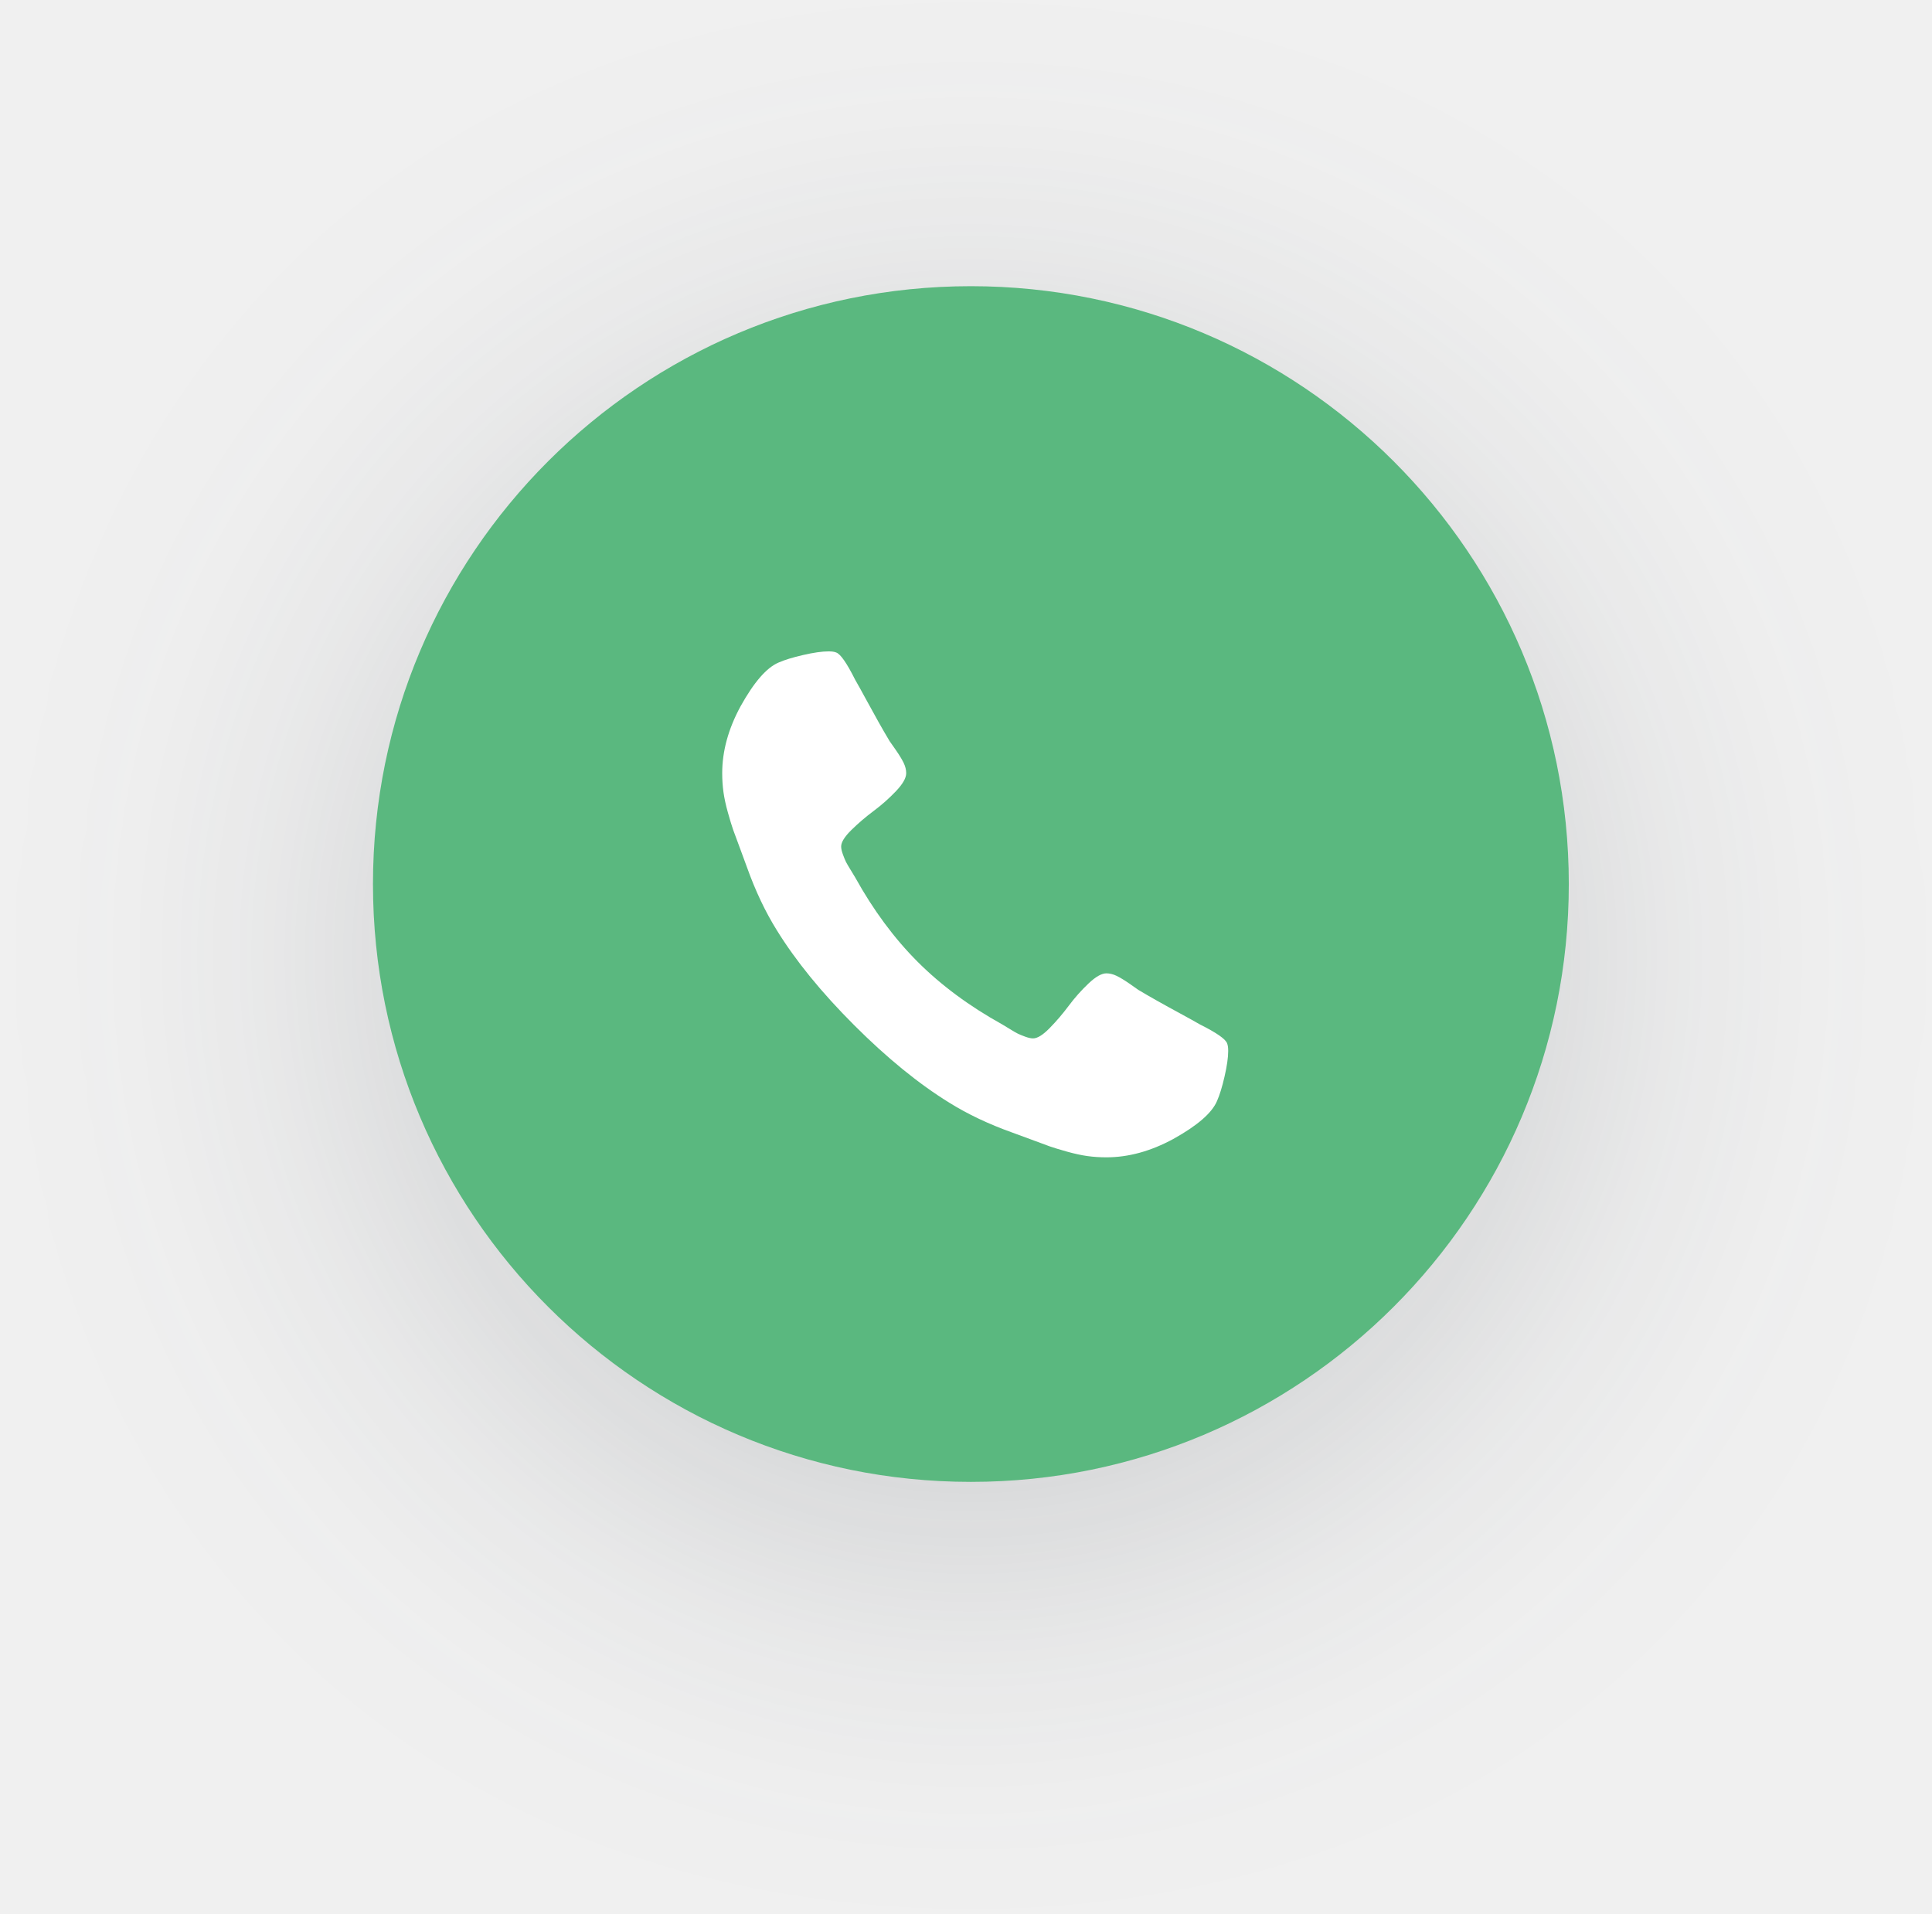
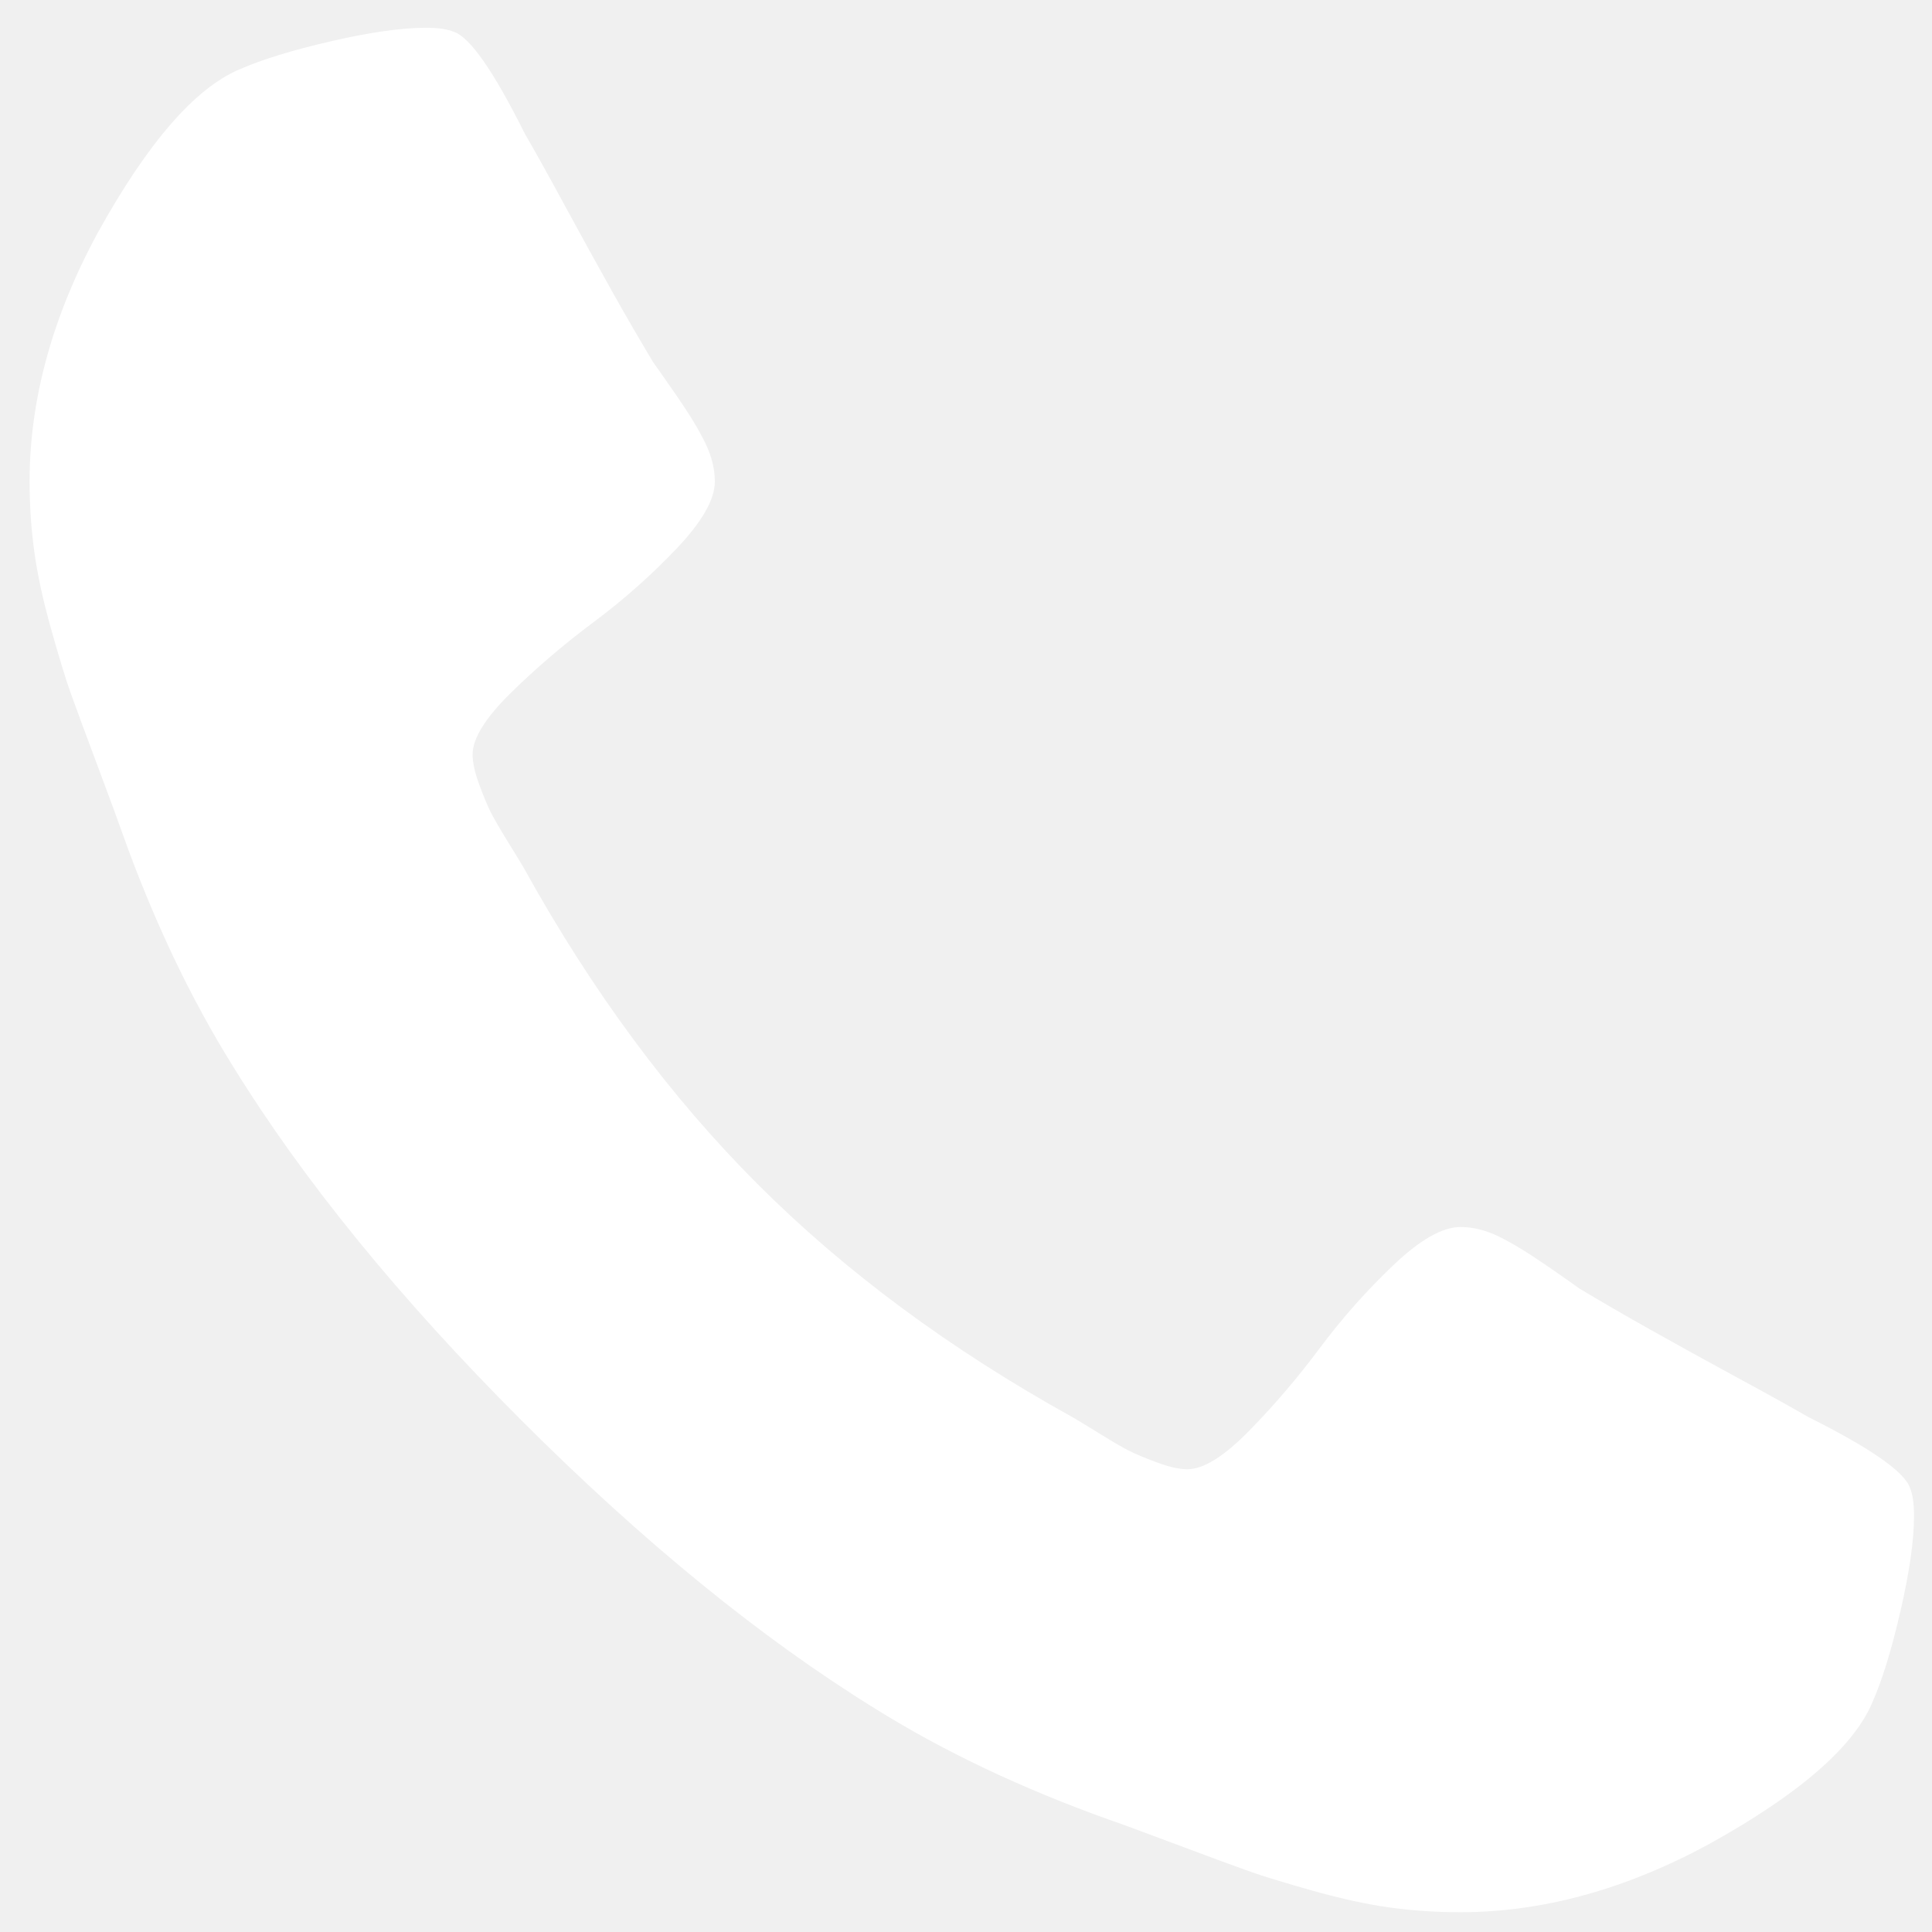
- <svg xmlns="http://www.w3.org/2000/svg" width="108" height="107" viewBox="0 0 108 107" fill="none">
-   <g filter="url(#filter0_d)">
-     <circle cx="54.273" cy="49.424" r="33.424" fill="#5AB87F" />
-   </g>
-   <path d="M68.657 58.757C68.657 59.118 68.59 59.59 68.456 60.173C68.323 60.756 68.182 61.214 68.034 61.549C67.753 62.219 66.936 62.929 65.584 63.679C64.325 64.362 63.079 64.703 61.847 64.703C61.485 64.703 61.134 64.68 60.792 64.633C60.451 64.586 60.066 64.502 59.637 64.382C59.209 64.261 58.891 64.164 58.683 64.091C58.475 64.017 58.104 63.88 57.568 63.679C57.032 63.478 56.704 63.357 56.584 63.317C55.271 62.848 54.099 62.292 53.068 61.65C51.354 60.592 49.583 59.148 47.754 57.32C45.926 55.492 44.483 53.721 43.425 52.007C42.782 50.975 42.227 49.804 41.758 48.491C41.718 48.371 41.597 48.042 41.396 47.507C41.195 46.971 41.058 46.599 40.984 46.392C40.911 46.184 40.813 45.866 40.693 45.438C40.572 45.009 40.489 44.624 40.442 44.282C40.395 43.941 40.372 43.589 40.372 43.228C40.372 41.996 40.713 40.75 41.396 39.491C42.146 38.139 42.856 37.322 43.526 37.04C43.86 36.893 44.319 36.752 44.902 36.618C45.484 36.484 45.956 36.417 46.318 36.417C46.505 36.417 46.646 36.438 46.74 36.478C46.981 36.558 47.336 37.067 47.805 38.005C47.952 38.259 48.153 38.621 48.407 39.089C48.662 39.558 48.896 39.983 49.11 40.365C49.325 40.747 49.532 41.105 49.733 41.44C49.773 41.493 49.891 41.661 50.085 41.942C50.279 42.223 50.423 42.461 50.517 42.655C50.61 42.849 50.657 43.04 50.657 43.228C50.657 43.496 50.466 43.83 50.085 44.232C49.703 44.634 49.288 45.002 48.839 45.337C48.391 45.672 47.975 46.027 47.594 46.402C47.212 46.777 47.021 47.085 47.021 47.326C47.021 47.447 47.055 47.597 47.122 47.778C47.188 47.959 47.245 48.096 47.292 48.19C47.339 48.284 47.433 48.444 47.574 48.672C47.714 48.9 47.791 49.027 47.805 49.054C48.822 50.889 49.988 52.462 51.3 53.775C52.613 55.087 54.186 56.252 56.021 57.27C56.048 57.284 56.175 57.361 56.403 57.501C56.63 57.642 56.791 57.736 56.885 57.782C56.979 57.829 57.116 57.886 57.297 57.953C57.478 58.02 57.628 58.054 57.749 58.054C57.99 58.054 58.298 57.863 58.673 57.481C59.048 57.099 59.403 56.684 59.738 56.236C60.072 55.787 60.441 55.372 60.843 54.99C61.244 54.608 61.579 54.417 61.847 54.417C62.035 54.417 62.225 54.464 62.42 54.558C62.614 54.652 62.852 54.796 63.133 54.99C63.414 55.184 63.581 55.301 63.635 55.342C63.97 55.542 64.328 55.75 64.71 55.964C65.091 56.179 65.517 56.413 65.985 56.667C66.454 56.922 66.816 57.123 67.07 57.27C68.008 57.739 68.517 58.094 68.597 58.335C68.637 58.429 68.657 58.569 68.657 58.757Z" fill="white" />
-   <defs>
-     <filter id="filter0_d" x="0.85" y="0" width="106.848" height="106.848" filterUnits="userSpaceOnUse" color-interpolation-filters="sRGB">
-       <feFlood flood-opacity="0" result="BackgroundImageFix" />
-       <feColorMatrix in="SourceAlpha" type="matrix" values="0 0 0 0 0 0 0 0 0 0 0 0 0 0 0 0 0 0 127 0" />
-       <feOffset dy="4" />
-       <feGaussianBlur stdDeviation="10" />
-       <feColorMatrix type="matrix" values="0 0 0 0 0.216 0 0 0 0 0.247 0 0 0 0 0.282 0 0 0 0.2 0" />
-       <feBlend mode="normal" in2="BackgroundImageFix" result="effect1_dropShadow" />
-       <feBlend mode="normal" in="SourceGraphic" in2="effect1_dropShadow" result="shape" />
-     </filter>
-   </defs>
+ <svg xmlns="http://www.w3.org/2000/svg" width="29" height="29" viewBox="0 0 29 29" fill="none">
+   <path d="M28.73 22.757C28.73 23.118 28.663 23.59 28.529 24.173C28.395 24.756 28.255 25.214 28.107 25.549C27.826 26.219 27.009 26.929 25.656 27.679C24.398 28.362 23.152 28.703 21.92 28.703C21.558 28.703 21.207 28.68 20.865 28.633C20.524 28.586 20.139 28.502 19.71 28.382C19.281 28.261 18.963 28.164 18.756 28.09C18.548 28.017 18.177 27.88 17.641 27.679C17.105 27.478 16.777 27.357 16.656 27.317C15.344 26.848 14.172 26.293 13.141 25.65C11.427 24.592 9.655 23.148 7.827 21.32C5.999 19.492 4.556 17.721 3.498 16.007C2.855 14.976 2.299 13.804 1.831 12.491C1.79 12.371 1.67 12.043 1.469 11.507C1.268 10.971 1.131 10.599 1.057 10.392C0.983 10.184 0.886 9.866 0.766 9.438C0.645 9.009 0.562 8.624 0.515 8.282C0.468 7.941 0.444 7.589 0.444 7.228C0.444 5.996 0.786 4.75 1.469 3.491C2.219 2.138 2.929 1.321 3.598 1.04C3.933 0.893 4.392 0.752 4.974 0.618C5.557 0.484 6.029 0.417 6.391 0.417C6.578 0.417 6.719 0.438 6.813 0.478C7.054 0.558 7.409 1.067 7.877 2.005C8.025 2.259 8.226 2.621 8.48 3.089C8.735 3.558 8.969 3.983 9.183 4.365C9.397 4.747 9.605 5.105 9.806 5.44C9.846 5.493 9.963 5.661 10.158 5.942C10.352 6.223 10.496 6.461 10.589 6.655C10.683 6.849 10.73 7.04 10.73 7.228C10.73 7.496 10.539 7.83 10.158 8.232C9.776 8.634 9.361 9.002 8.912 9.337C8.463 9.672 8.048 10.027 7.666 10.402C7.285 10.777 7.094 11.085 7.094 11.326C7.094 11.447 7.127 11.597 7.194 11.778C7.261 11.959 7.318 12.096 7.365 12.19C7.412 12.284 7.506 12.444 7.646 12.672C7.787 12.9 7.864 13.027 7.877 13.054C8.895 14.889 10.06 16.462 11.373 17.775C12.685 19.087 14.259 20.252 16.094 21.27C16.121 21.284 16.248 21.361 16.476 21.501C16.703 21.642 16.864 21.736 16.958 21.782C17.052 21.829 17.189 21.886 17.37 21.953C17.55 22.02 17.701 22.054 17.822 22.054C18.063 22.054 18.371 21.863 18.746 21.481C19.121 21.099 19.476 20.684 19.81 20.236C20.145 19.787 20.514 19.372 20.915 18.99C21.317 18.608 21.652 18.418 21.92 18.418C22.107 18.418 22.298 18.464 22.492 18.558C22.686 18.652 22.924 18.796 23.206 18.99C23.487 19.184 23.654 19.301 23.708 19.342C24.043 19.543 24.401 19.75 24.782 19.964C25.164 20.179 25.589 20.413 26.058 20.668C26.527 20.922 26.889 21.123 27.143 21.27C28.081 21.739 28.589 22.094 28.67 22.335C28.71 22.429 28.73 22.569 28.73 22.757Z" fill="white" />
</svg>
